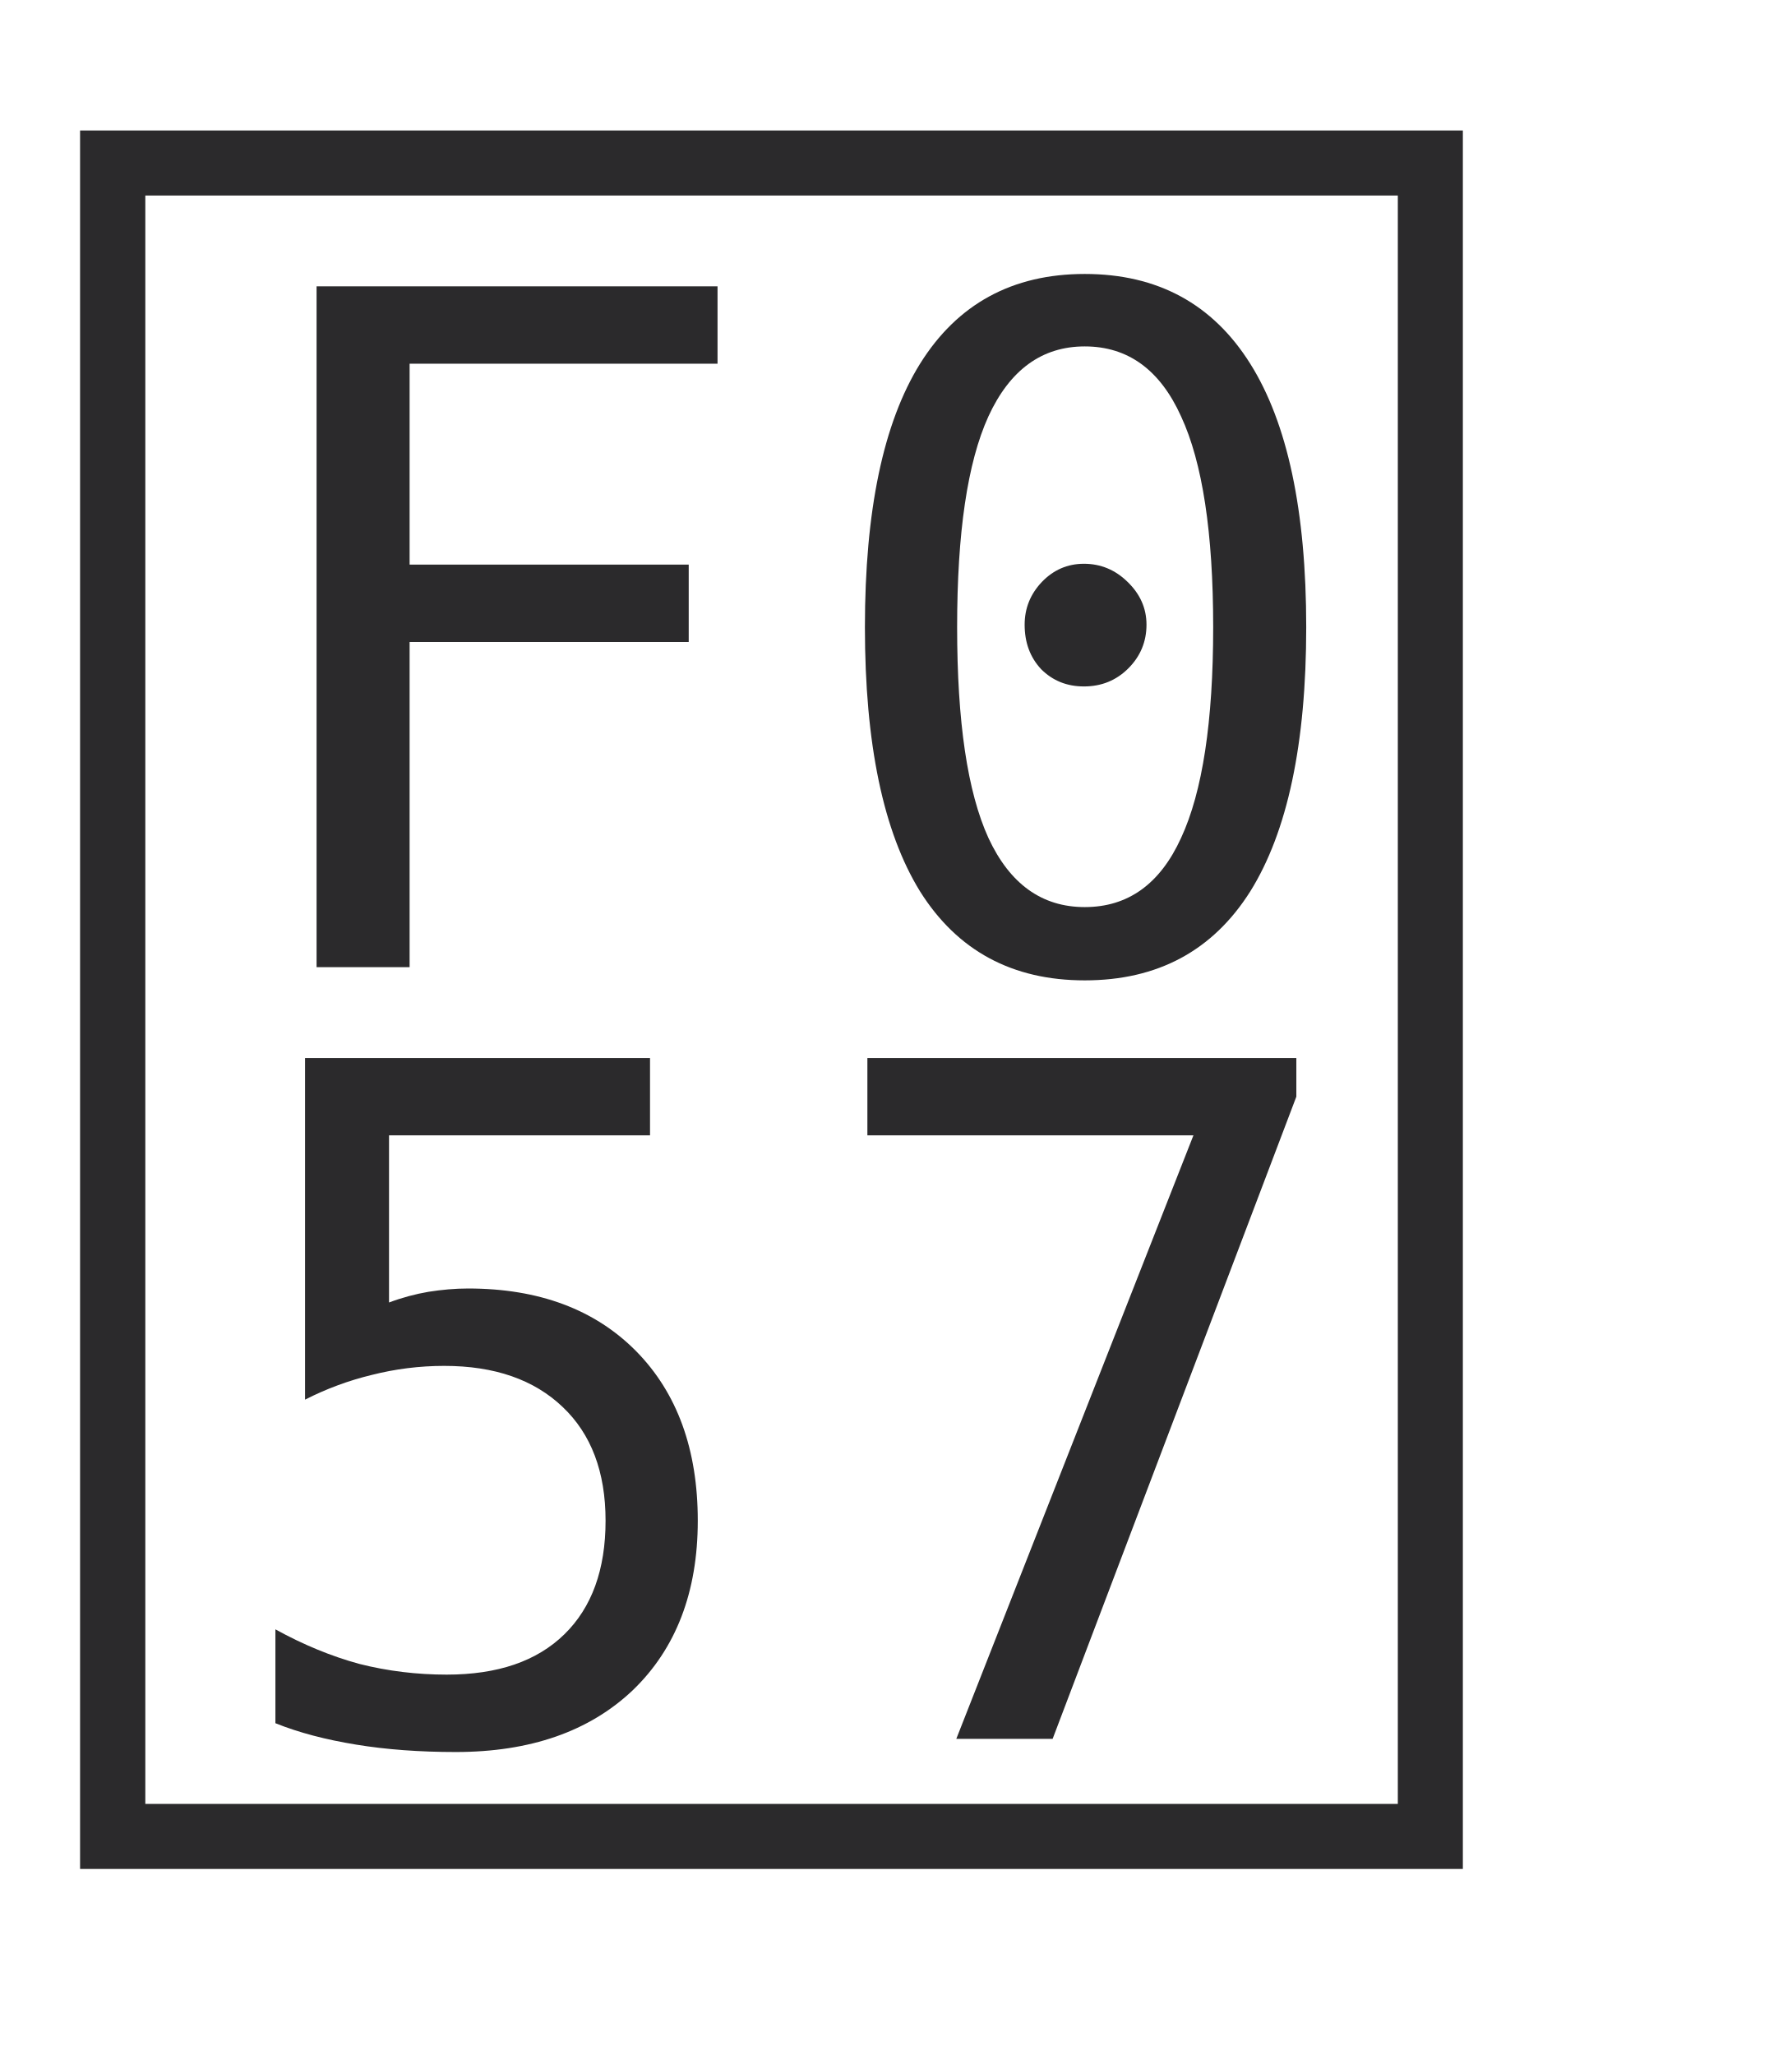
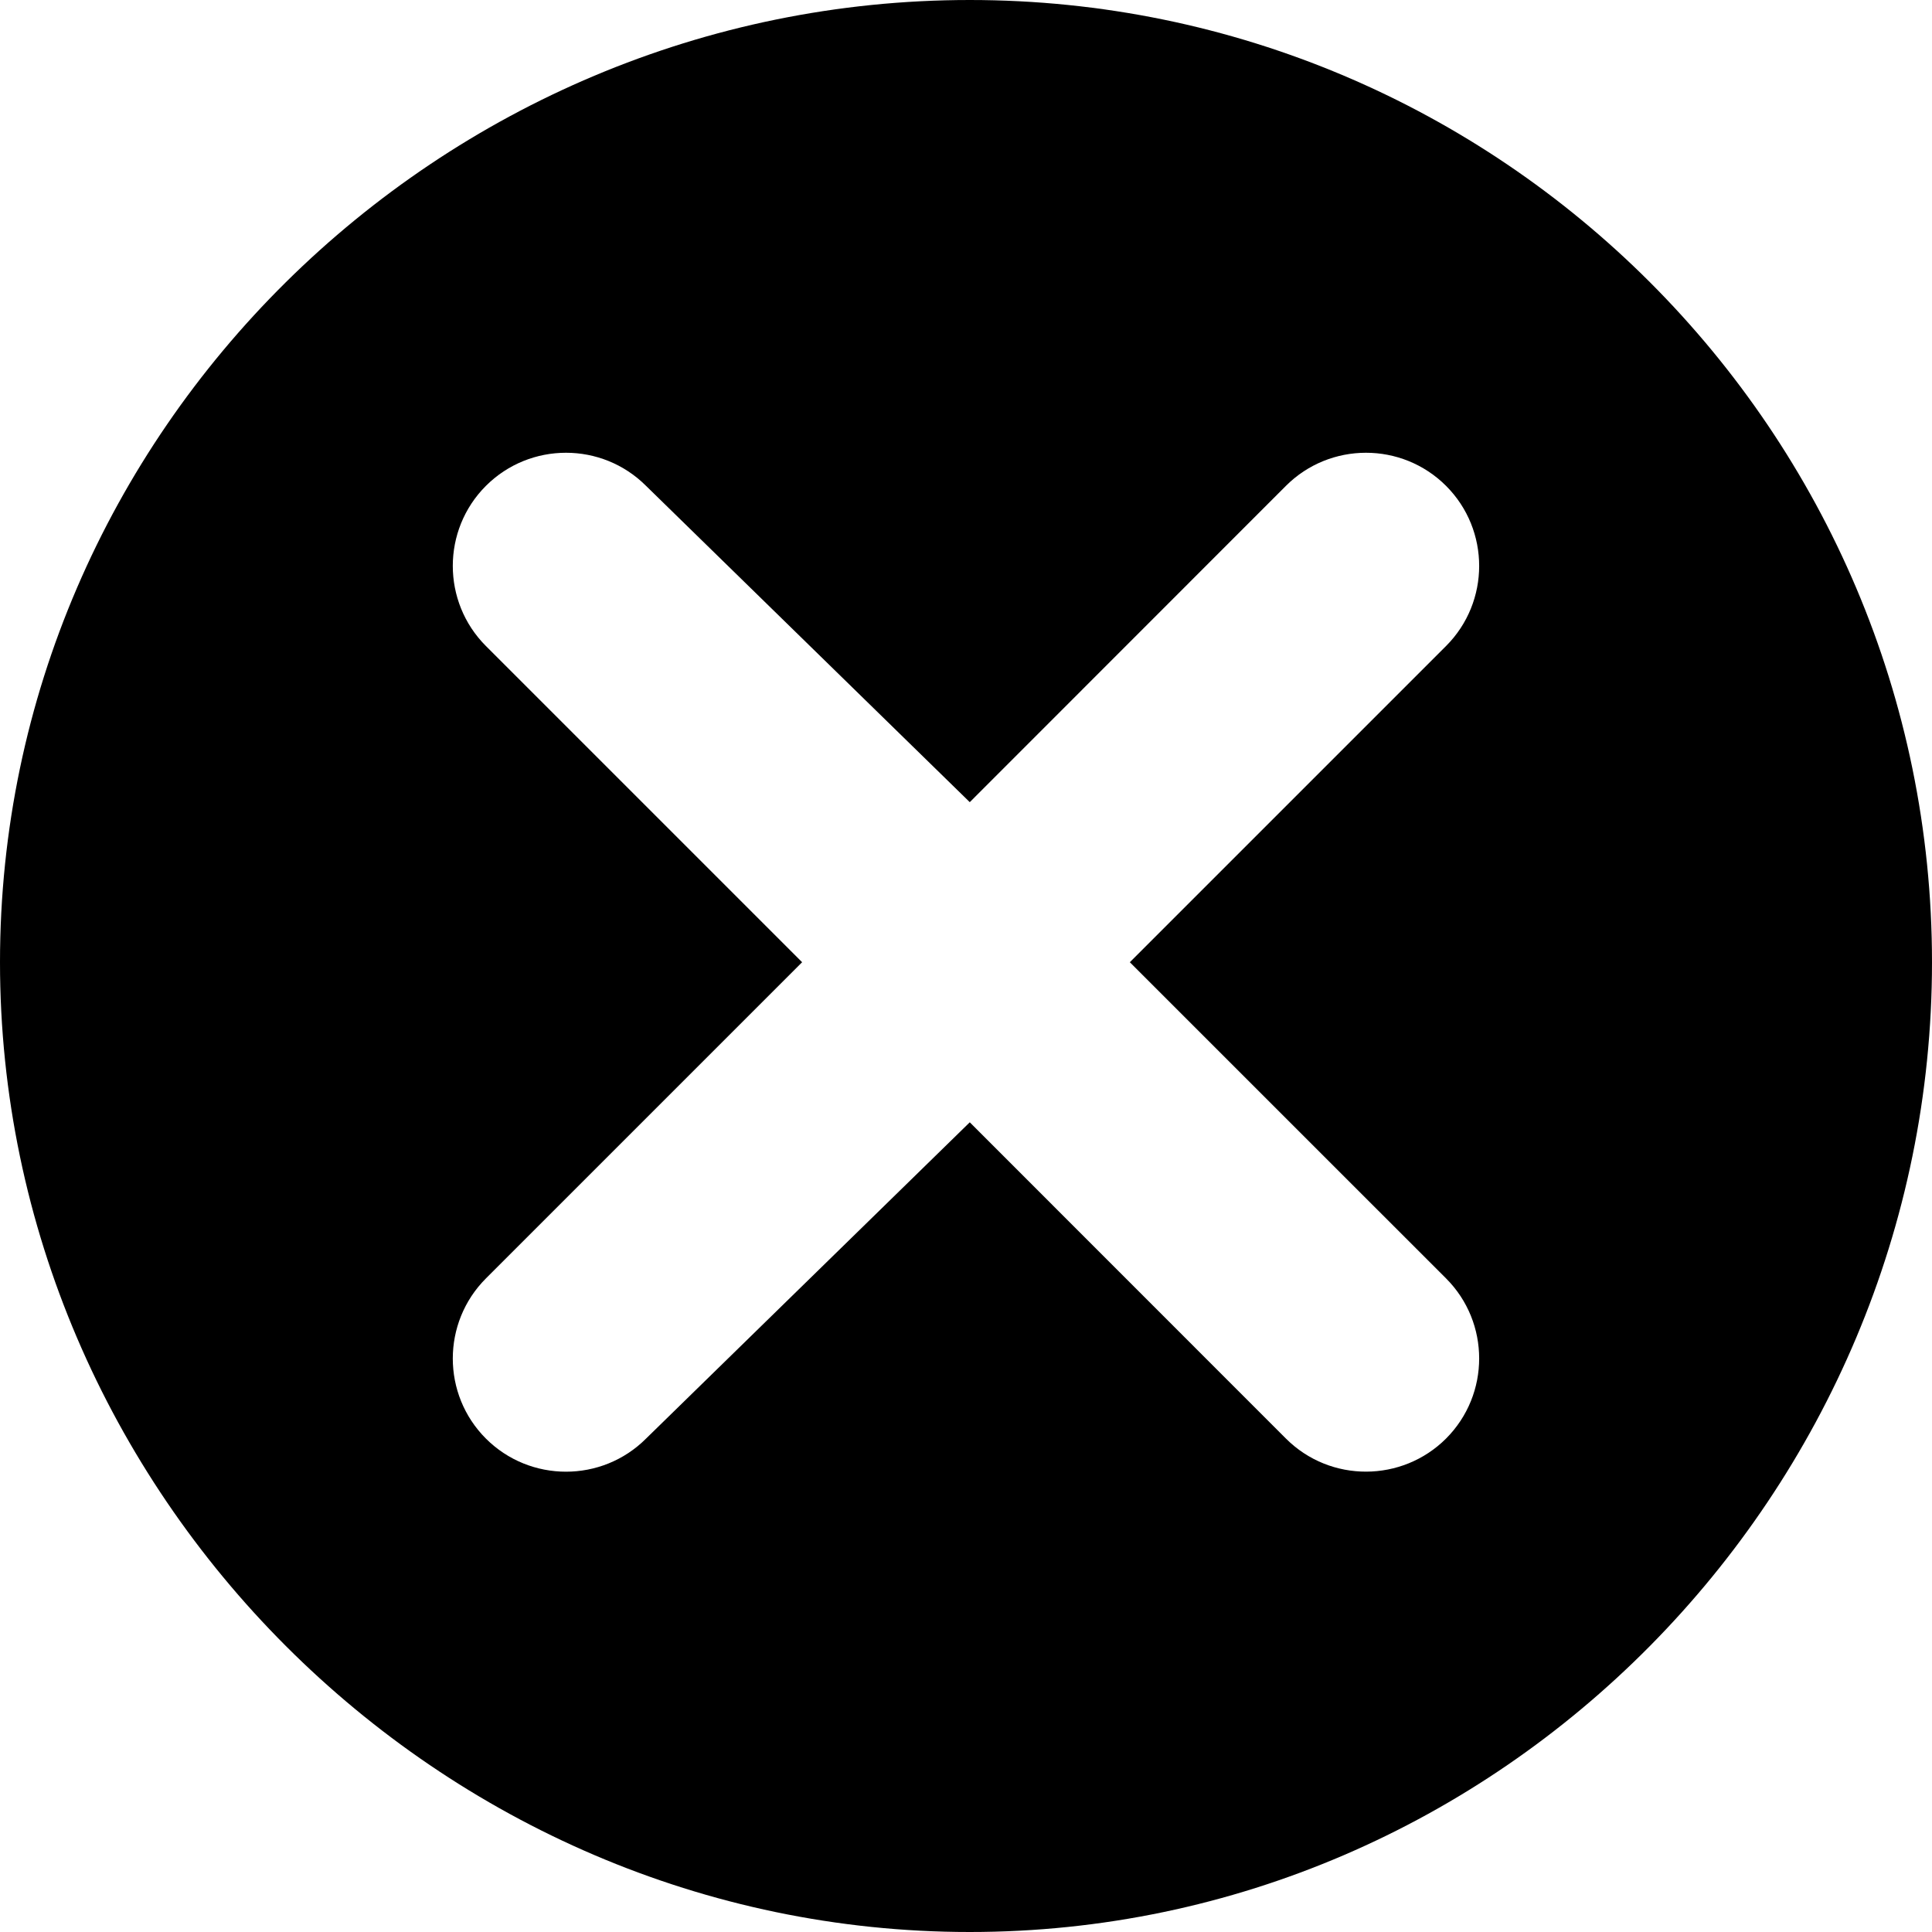
- <svg xmlns="http://www.w3.org/2000/svg" width="34" height="39" viewBox="0 0 34 39">
-   <text id="close" transform="translate(17 33)" fill="#2b2a2c" font-size="39" font-family="FontAwesome" letter-spacing="0.05em">
-     <tspan x="-16.714" y="0"></tspan>
-   </text>
+ <svg xmlns="http://www.w3.org/2000/svg" version="1.1" id="Capa_1" x="0px" y="0px" viewBox="0 0 512 512" style="enable-background:new 0 0 512 512;" xml:space="preserve">
+   <g>
+     <g>
+       <path d="M257,0C116.39,0,0,114.39,0,255s116.39,257,257,257s255-116.39,255-257S397.61,0,257,0z M383.22,338.79    c11.7,11.7,11.7,30.73,0,42.44c-11.61,11.6-30.64,11.79-42.44,0L257,297.42l-85.79,83.82c-11.7,11.7-30.73,11.7-42.44,0    c-11.7-11.7-11.7-30.73,0-42.44l83.8-83.8l-83.8-83.8c-11.7-11.71-11.7-30.74,0-42.44c11.71-11.7,30.74-11.7,42.44,0L257,212.58    l83.78-83.82c11.68-11.68,30.71-11.72,42.44,0c11.7,11.7,11.7,30.73,0,42.44l-83.8,83.8L383.22,338.79z" />
+     </g>
+   </g>
+   <g>
+ </g>
+   <g>
+ </g>
+   <g>
+ </g>
+   <g>
+ </g>
+   <g>
+ </g>
+   <g>
+ </g>
+   <g>
+ </g>
+   <g>
+ </g>
+   <g>
+ </g>
+   <g>
+ </g>
+   <g>
+ </g>
+   <g>
+ </g>
+   <g>
+ </g>
+   <g>
+ </g>
+   <g>
+ </g>
</svg>
